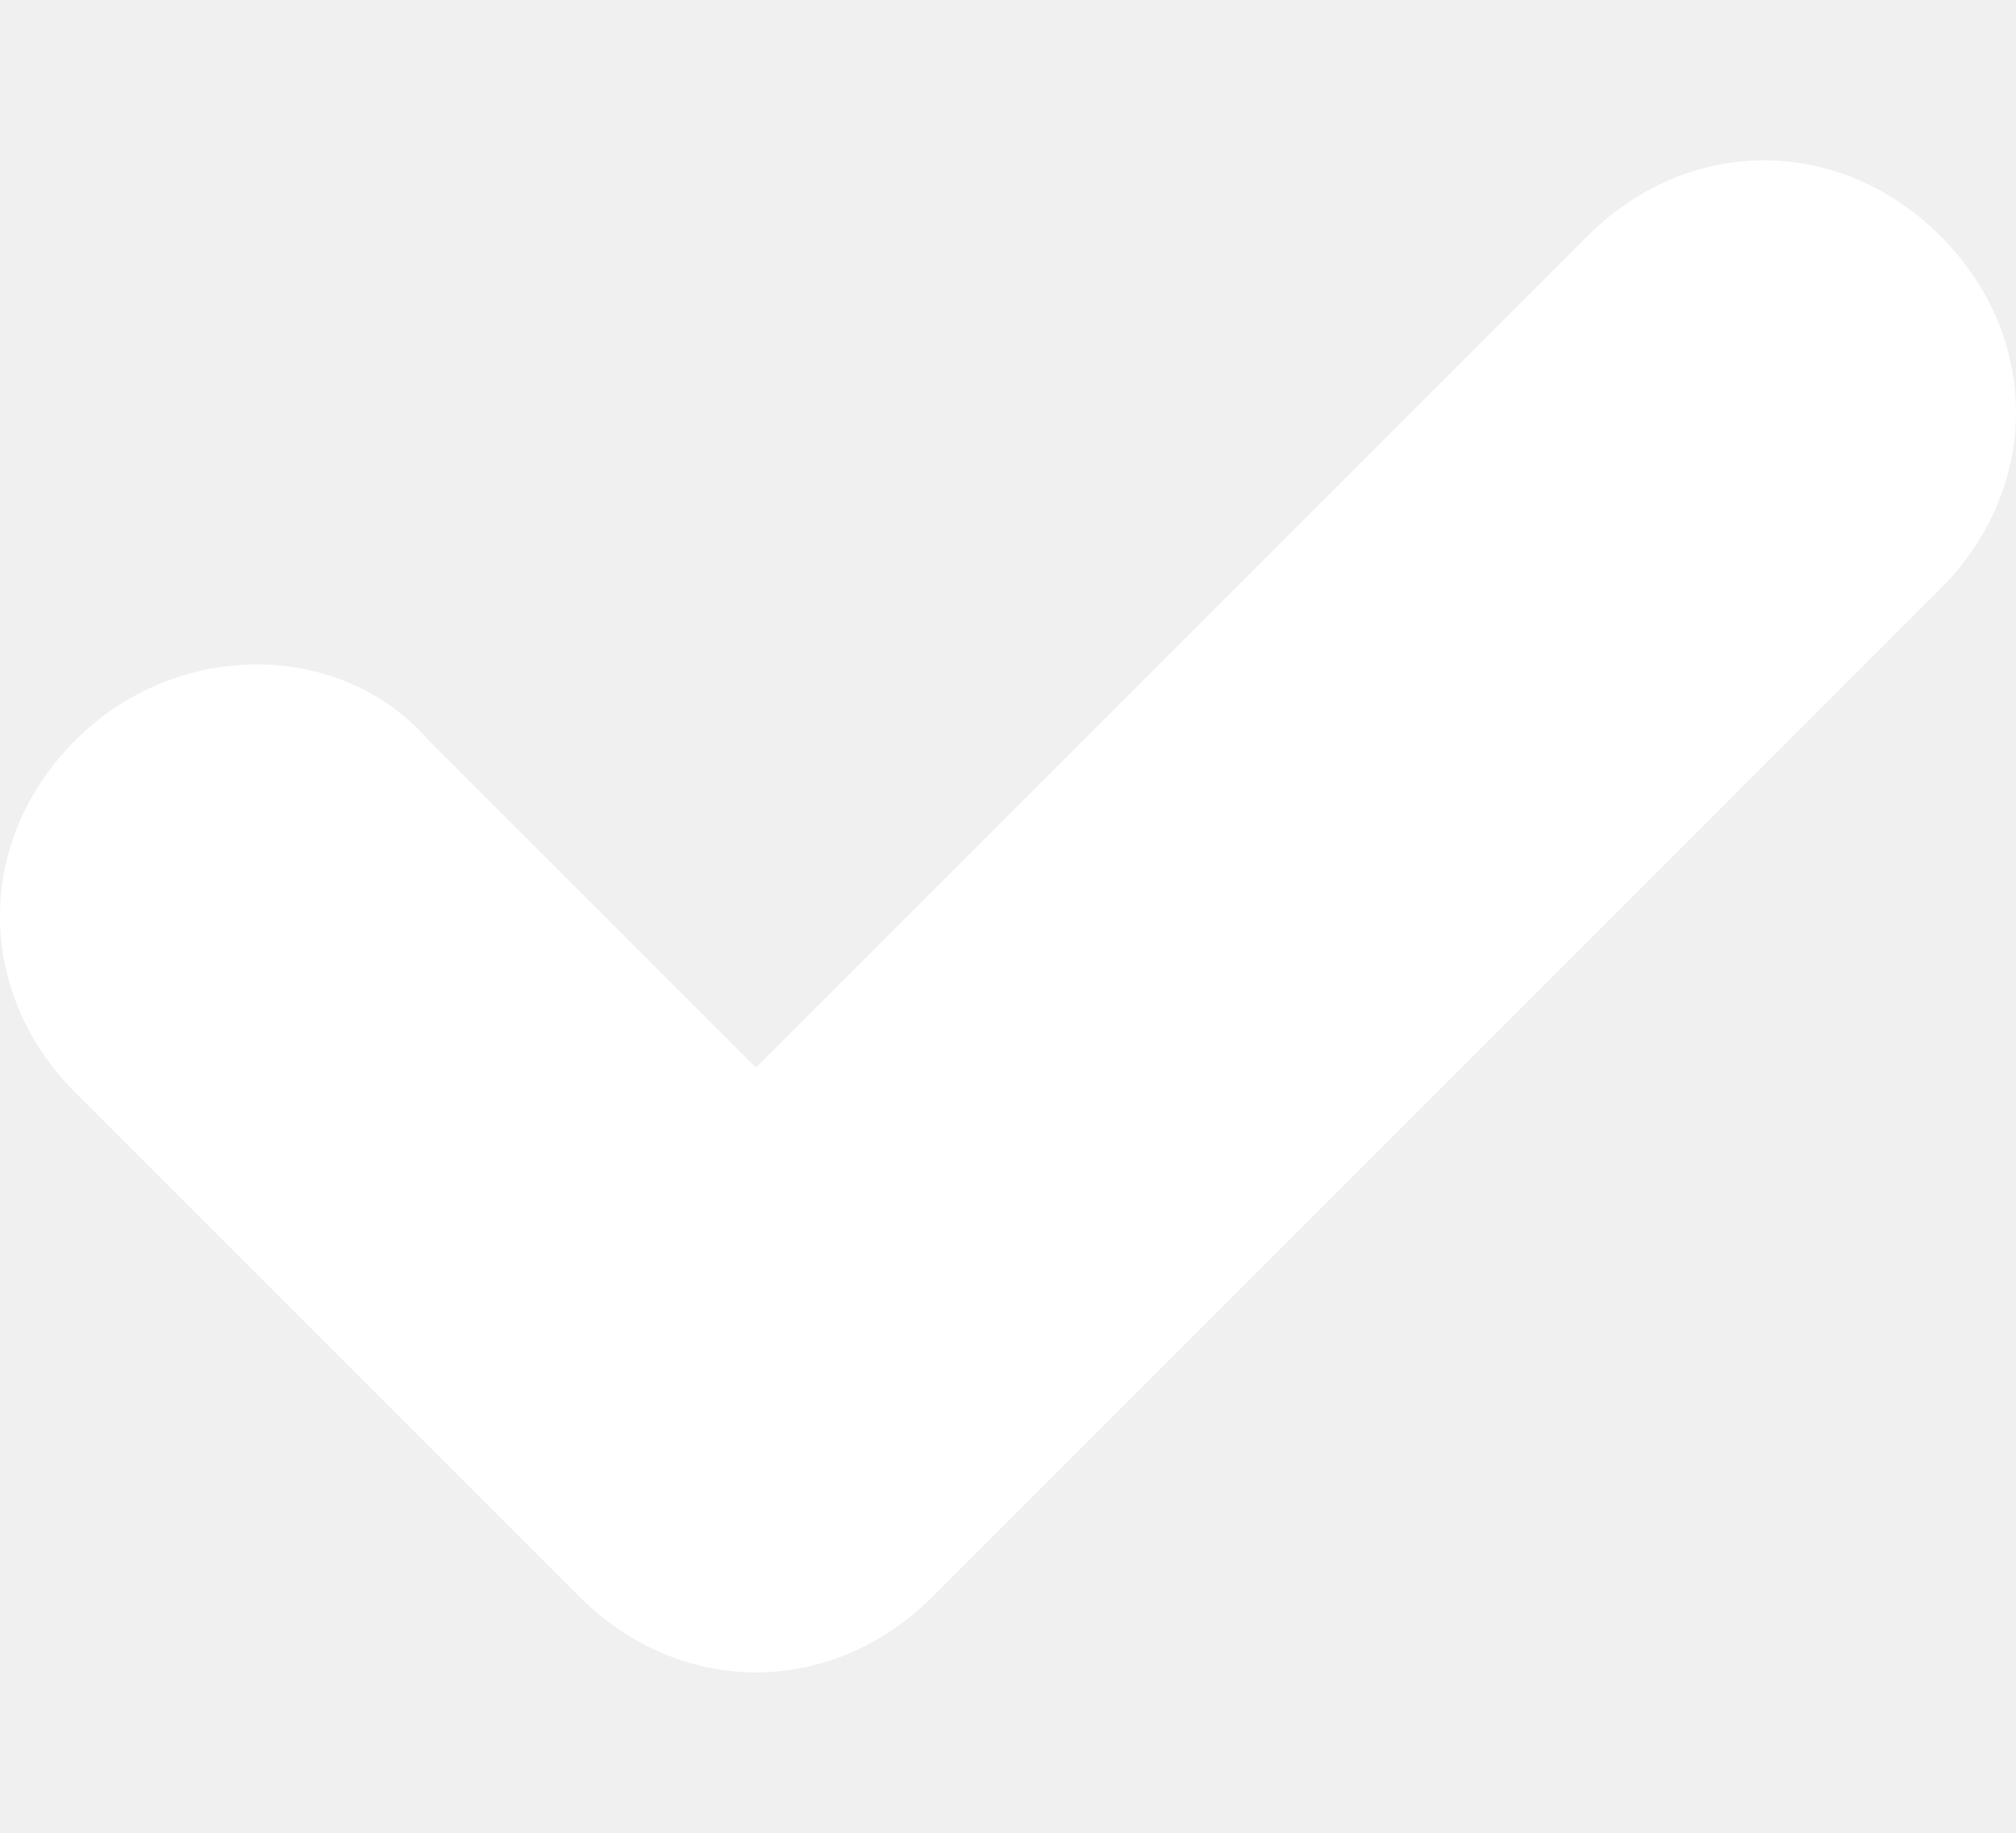
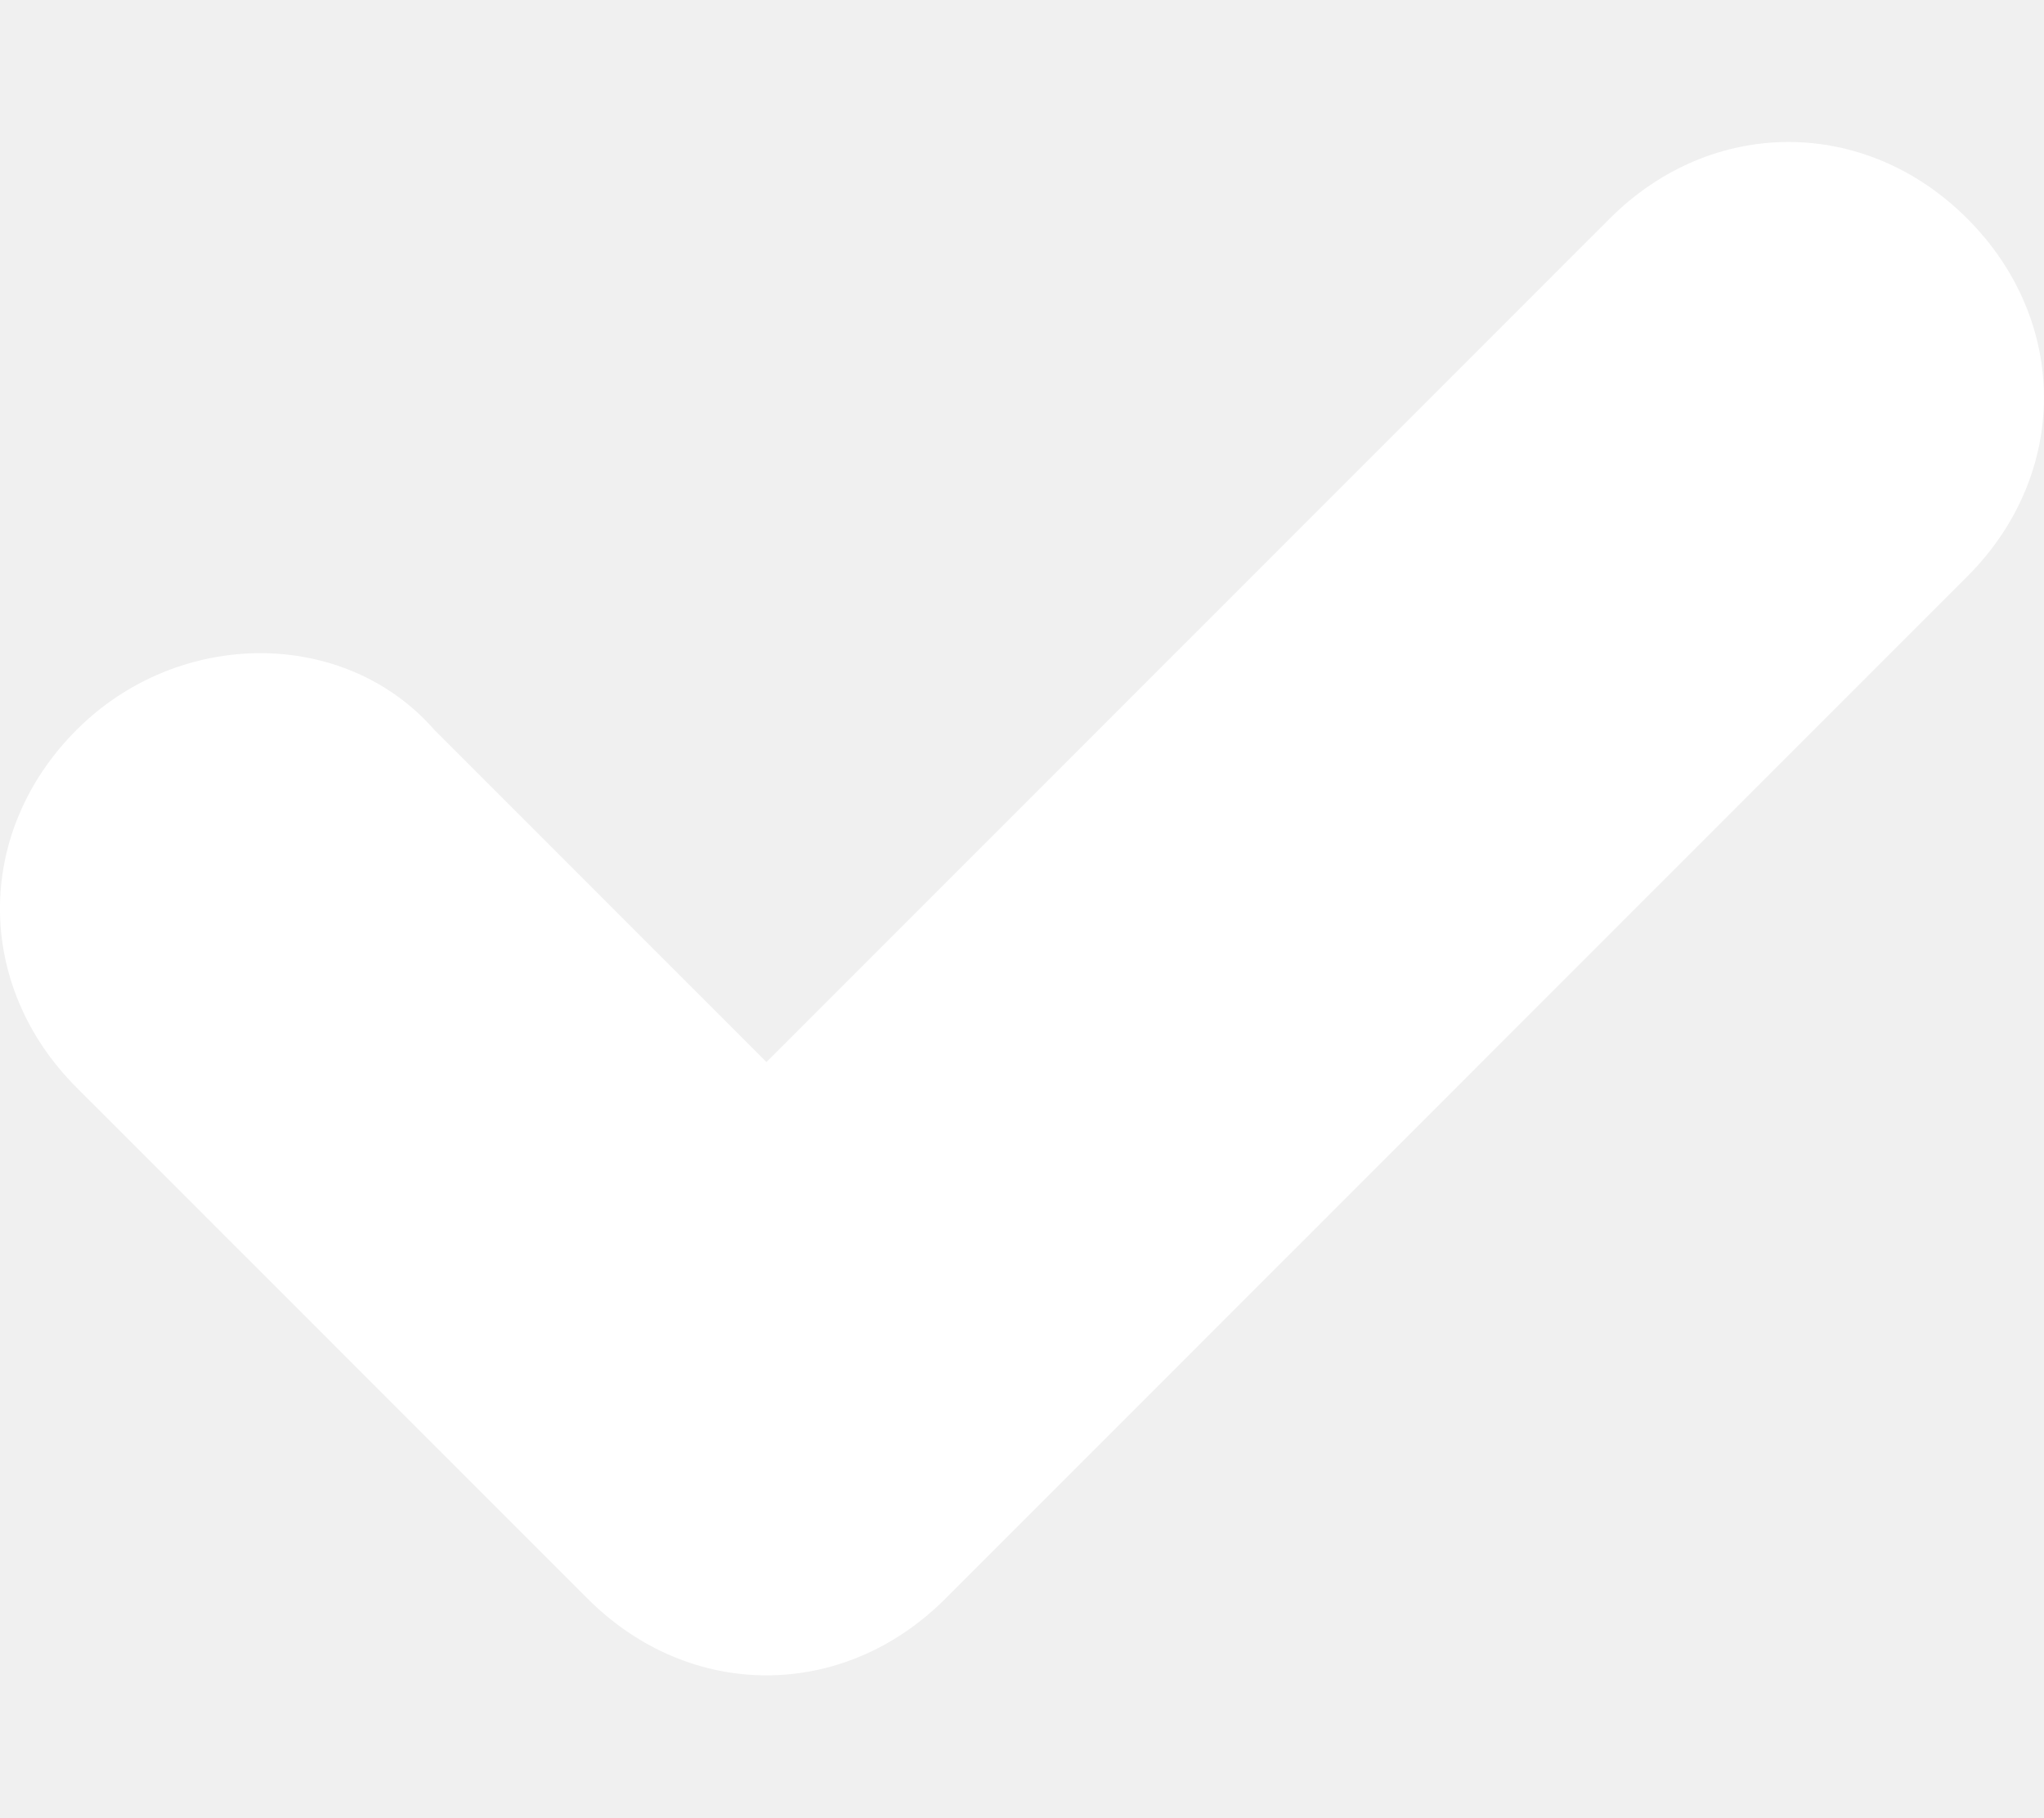
- <svg xmlns="http://www.w3.org/2000/svg" version="1.1" id="Layer_1" x="0px" y="0px" width="11px" height="10px" viewBox="0 0 36.757 27.567" enable-background="new 0 0 36.757 27.567" xml:space="preserve">
+ <svg xmlns="http://www.w3.org/2000/svg" version="1.1" id="Layer_1" x="0px" y="0px" width="9px" height="8px" viewBox="0 0 36.757 27.567" enable-background="new 0 0 36.757 27.567" xml:space="preserve">
  <g id="icons">
    <path id="check" fill="#FFFFFF" d="M13.784,27.567c-1.149,0-2.297-0.459-3.216-1.378L1.378,17c-1.838-1.838-1.838-4.595,0-6.432   s4.824-1.838,6.432,0l5.973,5.973L28.946,1.378c1.838-1.838,4.595-1.838,6.432,0s1.838,4.595,0,6.432L17,26.189   C16.081,27.108,14.932,27.567,13.784,27.567z" />
  </g>
</svg>
